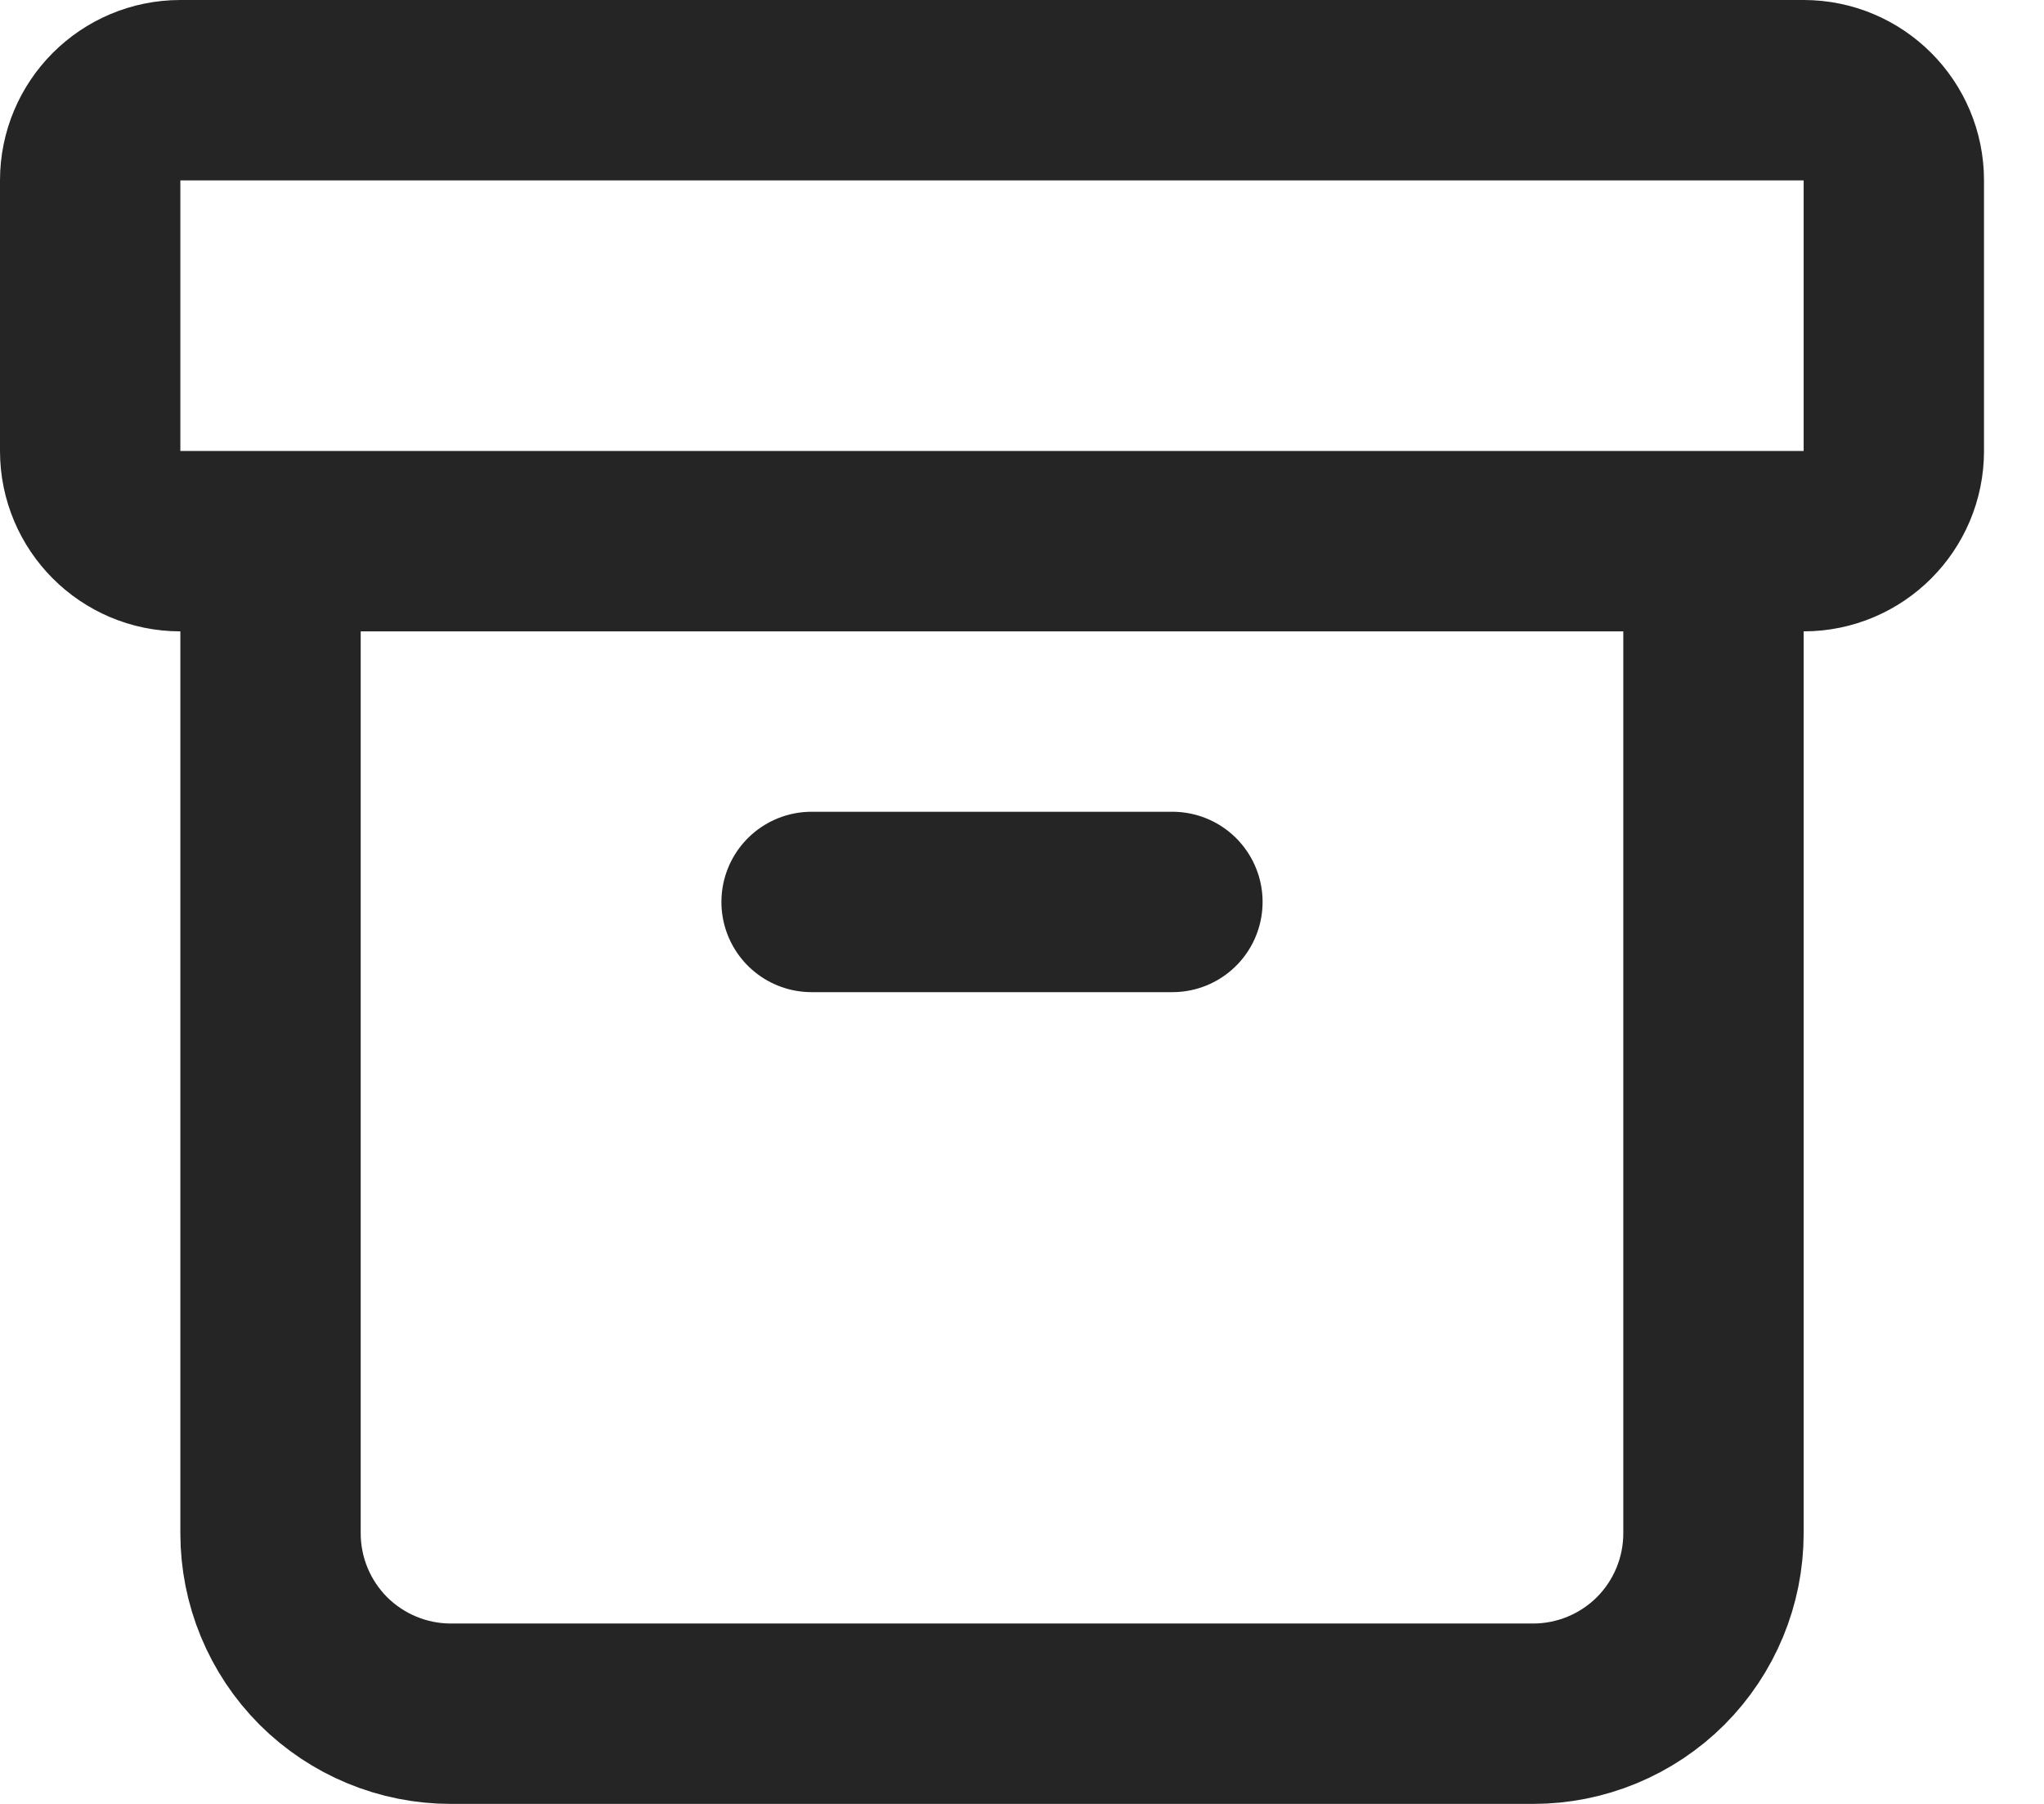
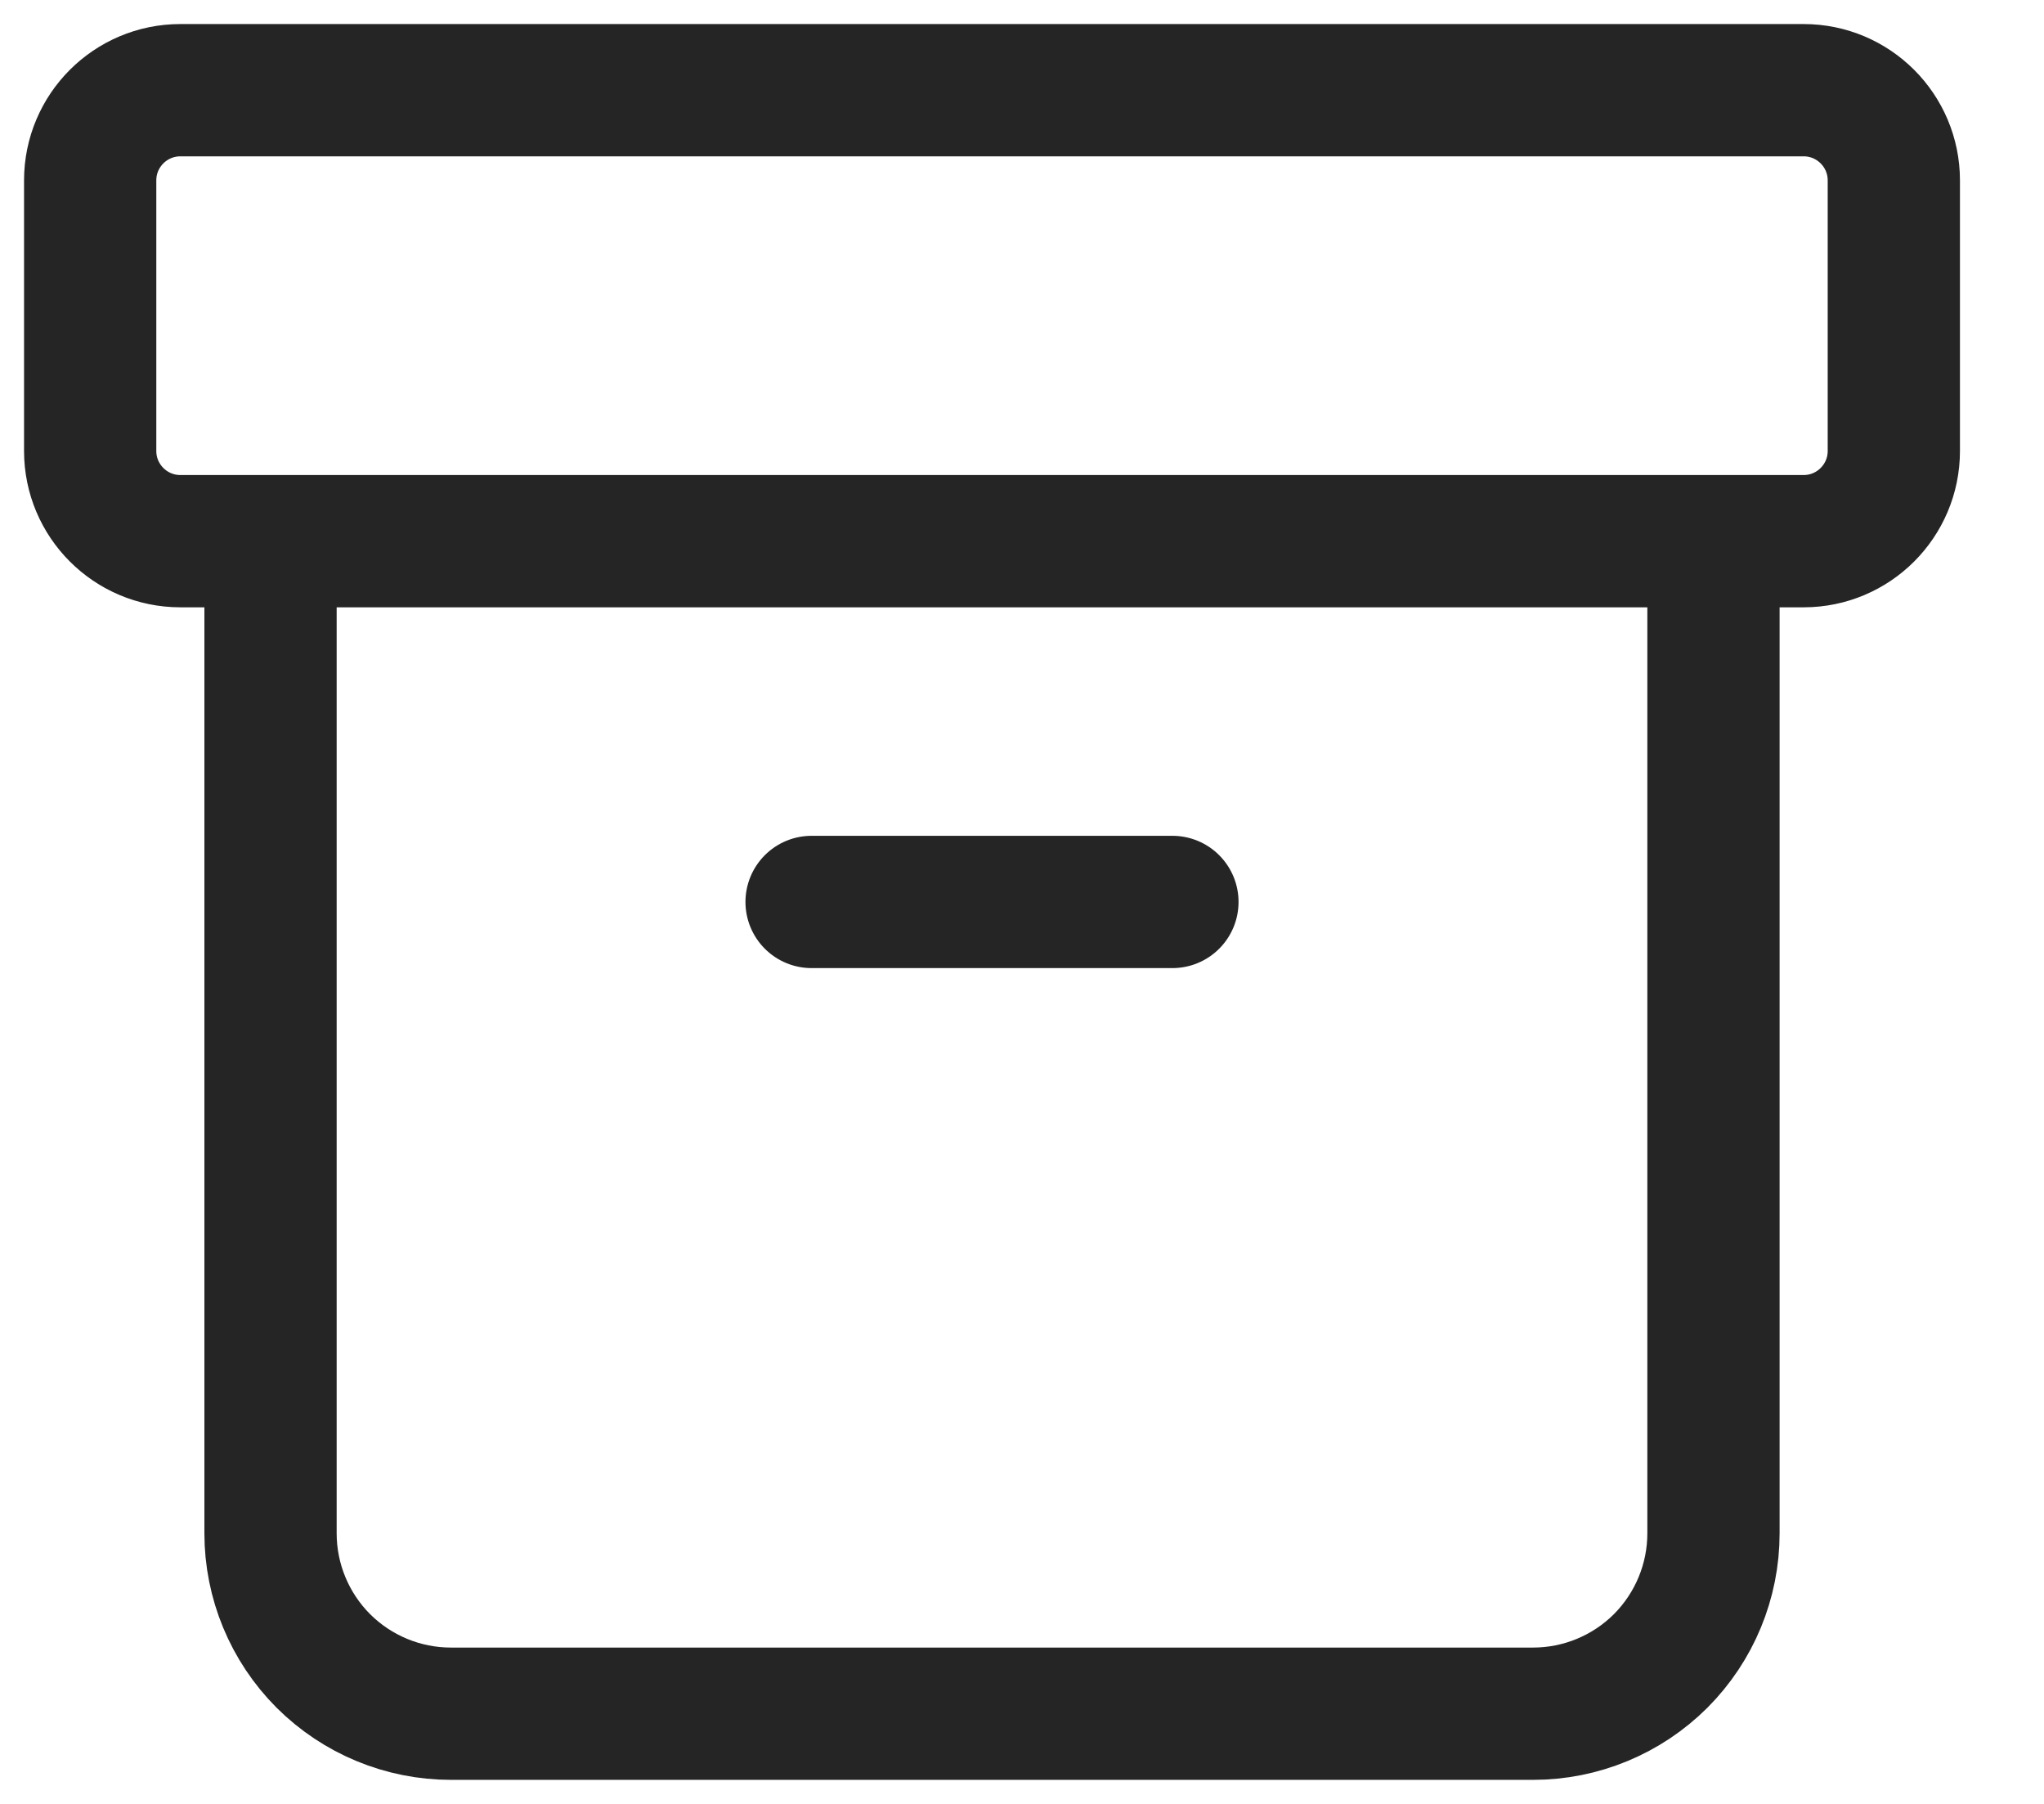
<svg xmlns="http://www.w3.org/2000/svg" width="17" height="15" viewBox="0 0 17 15" fill="none">
-   <path d="M2.25 4.5V12.75C2.25 13.148 2.408 13.529 2.689 13.811C2.971 14.092 3.352 14.25 3.75 14.25H12.751C13.149 14.25 13.53 14.092 13.812 13.811C14.093 13.529 14.251 13.148 14.251 12.75V4.5M2.25 4.5H14.251M2.25 4.5H1.5C1.086 4.5 0.75 4.164 0.75 3.75V1.5C0.75 1.086 1.086 0.75 1.5 0.75H15.001C15.415 0.75 15.751 1.086 15.751 1.5V3.75C15.751 4.164 15.415 4.5 15.001 4.5H14.251M6.75 7.5H9.751" stroke-width="1.5" stroke-linecap="round" stroke="#252525" />
+   <path d="M2.25 4.5V12.75C2.25 13.148 2.408 13.529 2.689 13.811C2.971 14.092 3.352 14.25 3.75 14.25H12.751C13.149 14.25 13.53 14.092 13.812 13.811C14.093 13.529 14.251 13.148 14.251 12.75V4.5M2.25 4.5H14.251M2.25 4.5H1.5C1.086 4.5 0.75 4.164 0.75 3.75V1.5C0.75 1.086 1.086 0.75 1.5 0.75H15.001C15.415 0.75 15.751 1.086 15.751 1.5V3.75C15.751 4.164 15.415 4.5 15.001 4.5H14.251M6.75 7.5H9.751" stroke-width="1.1" stroke-linecap="round" stroke="#252525" />
</svg>
